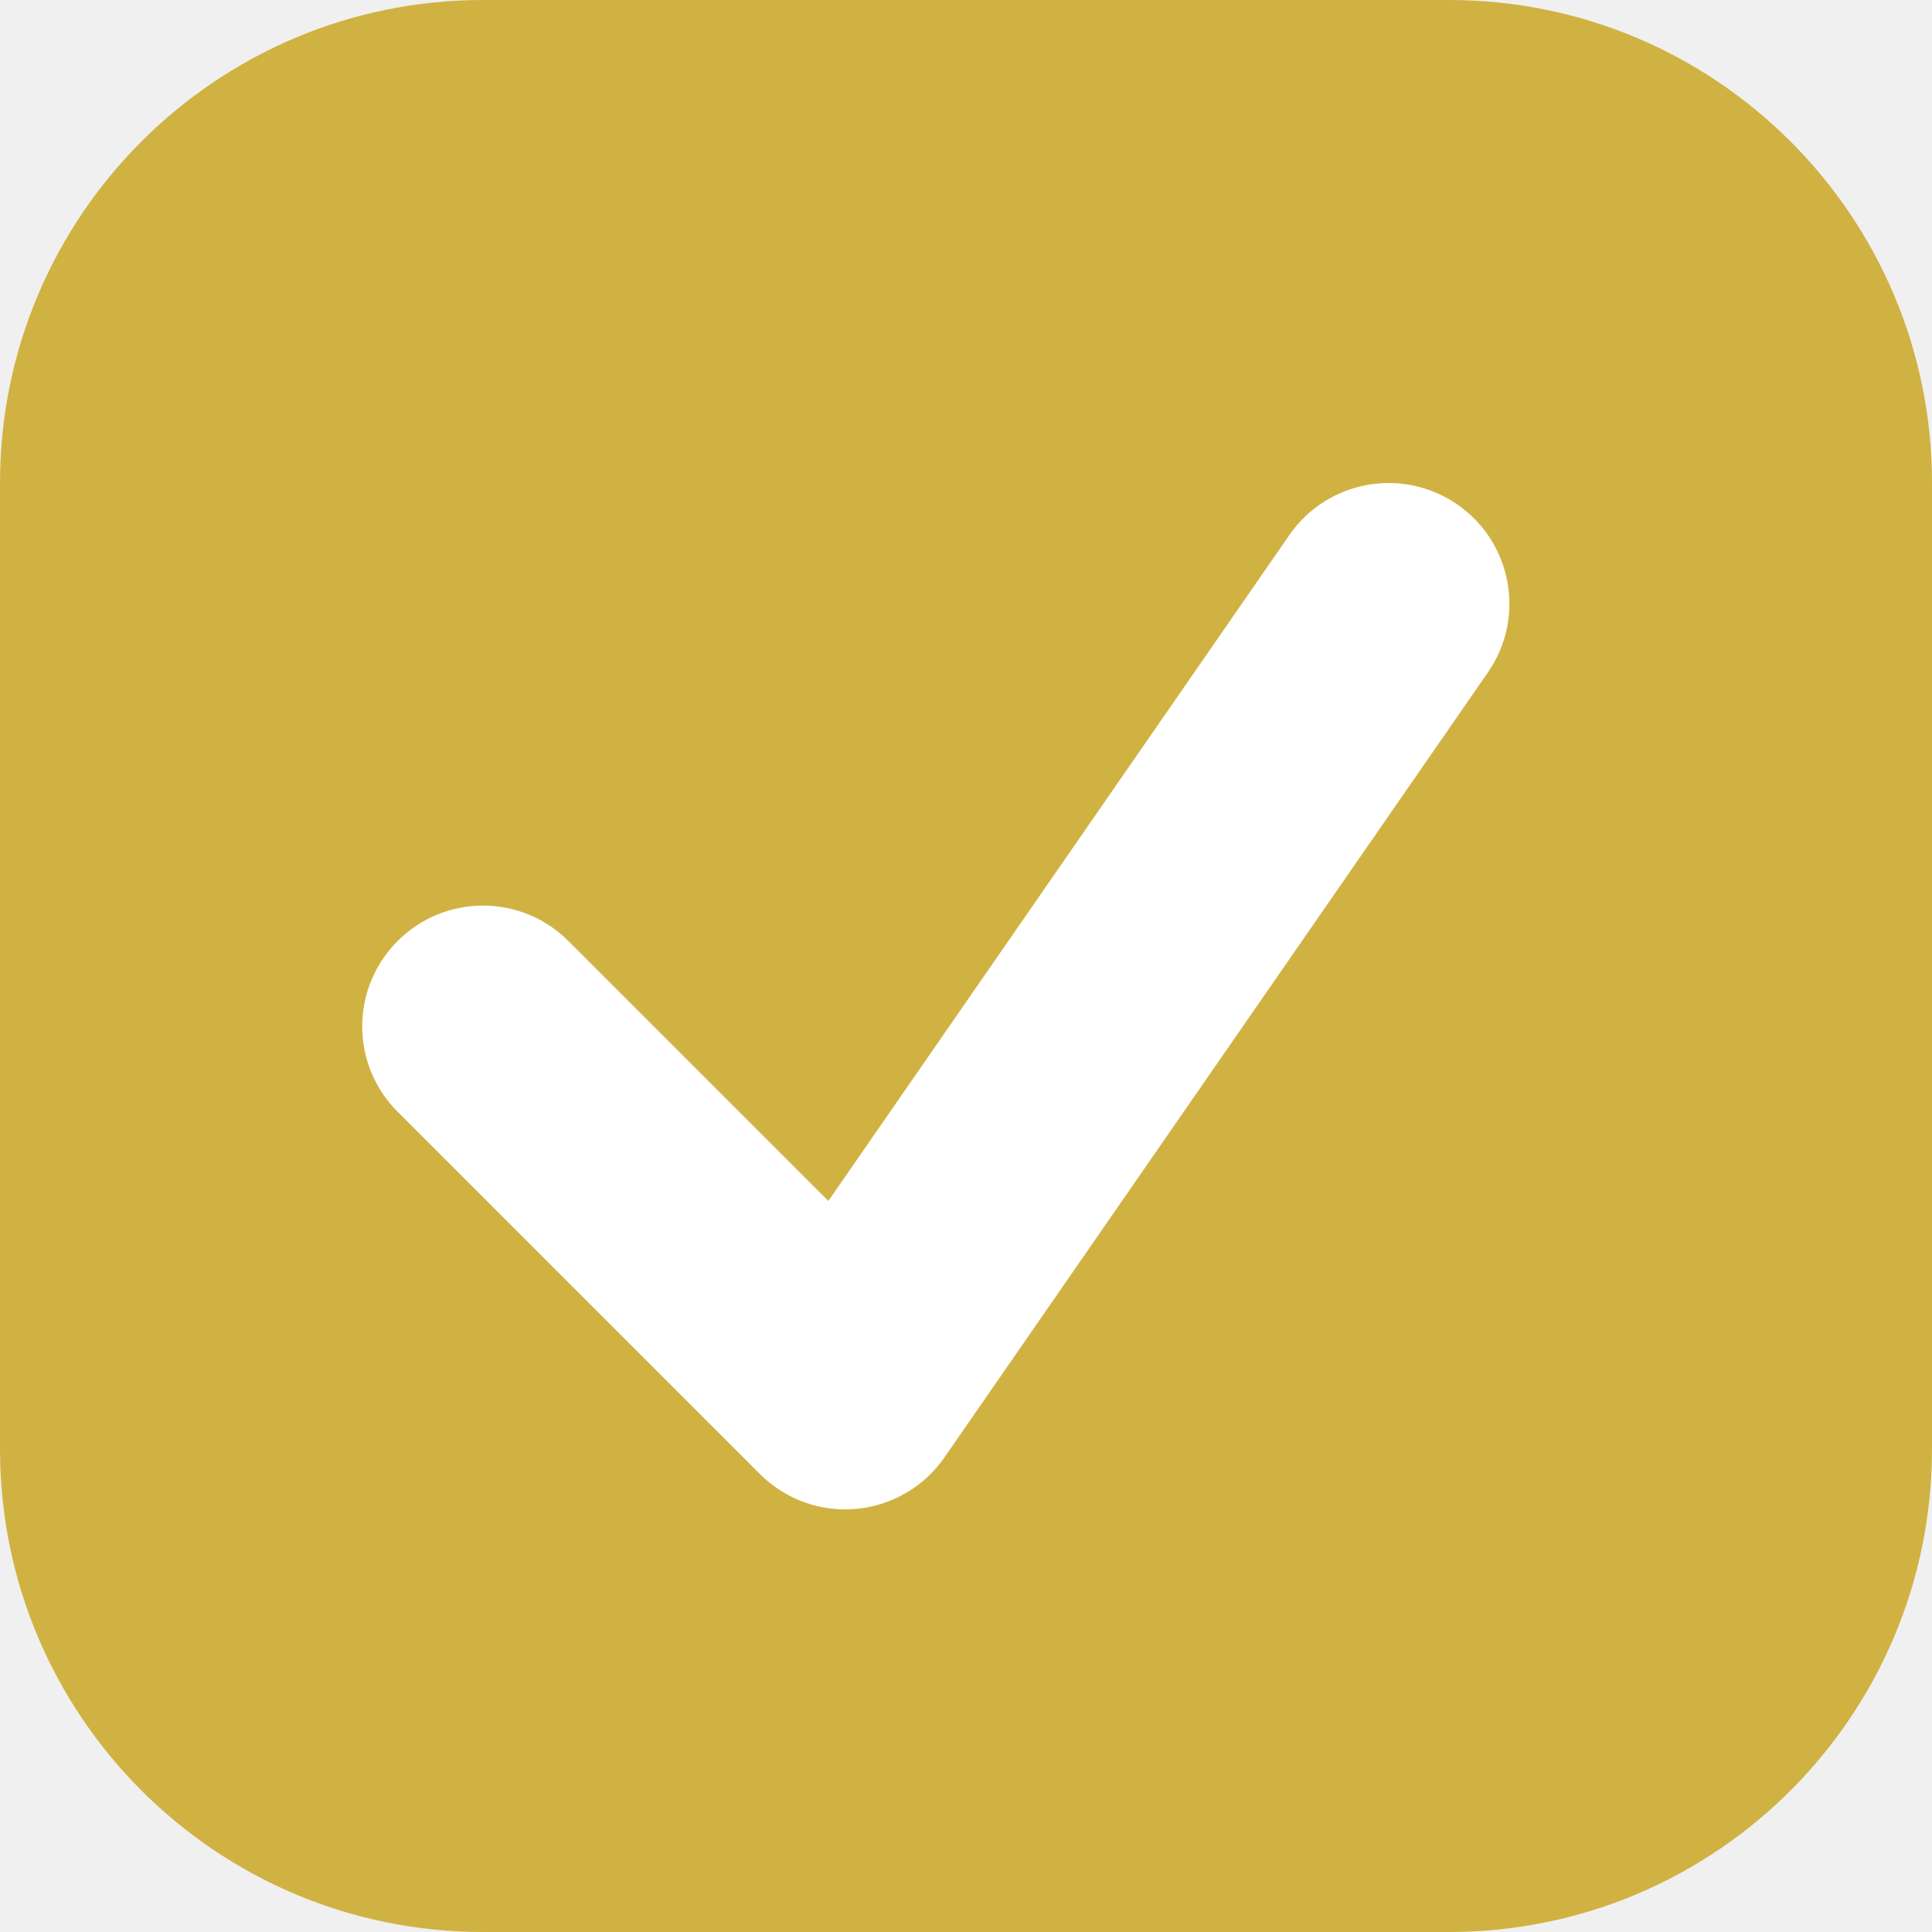
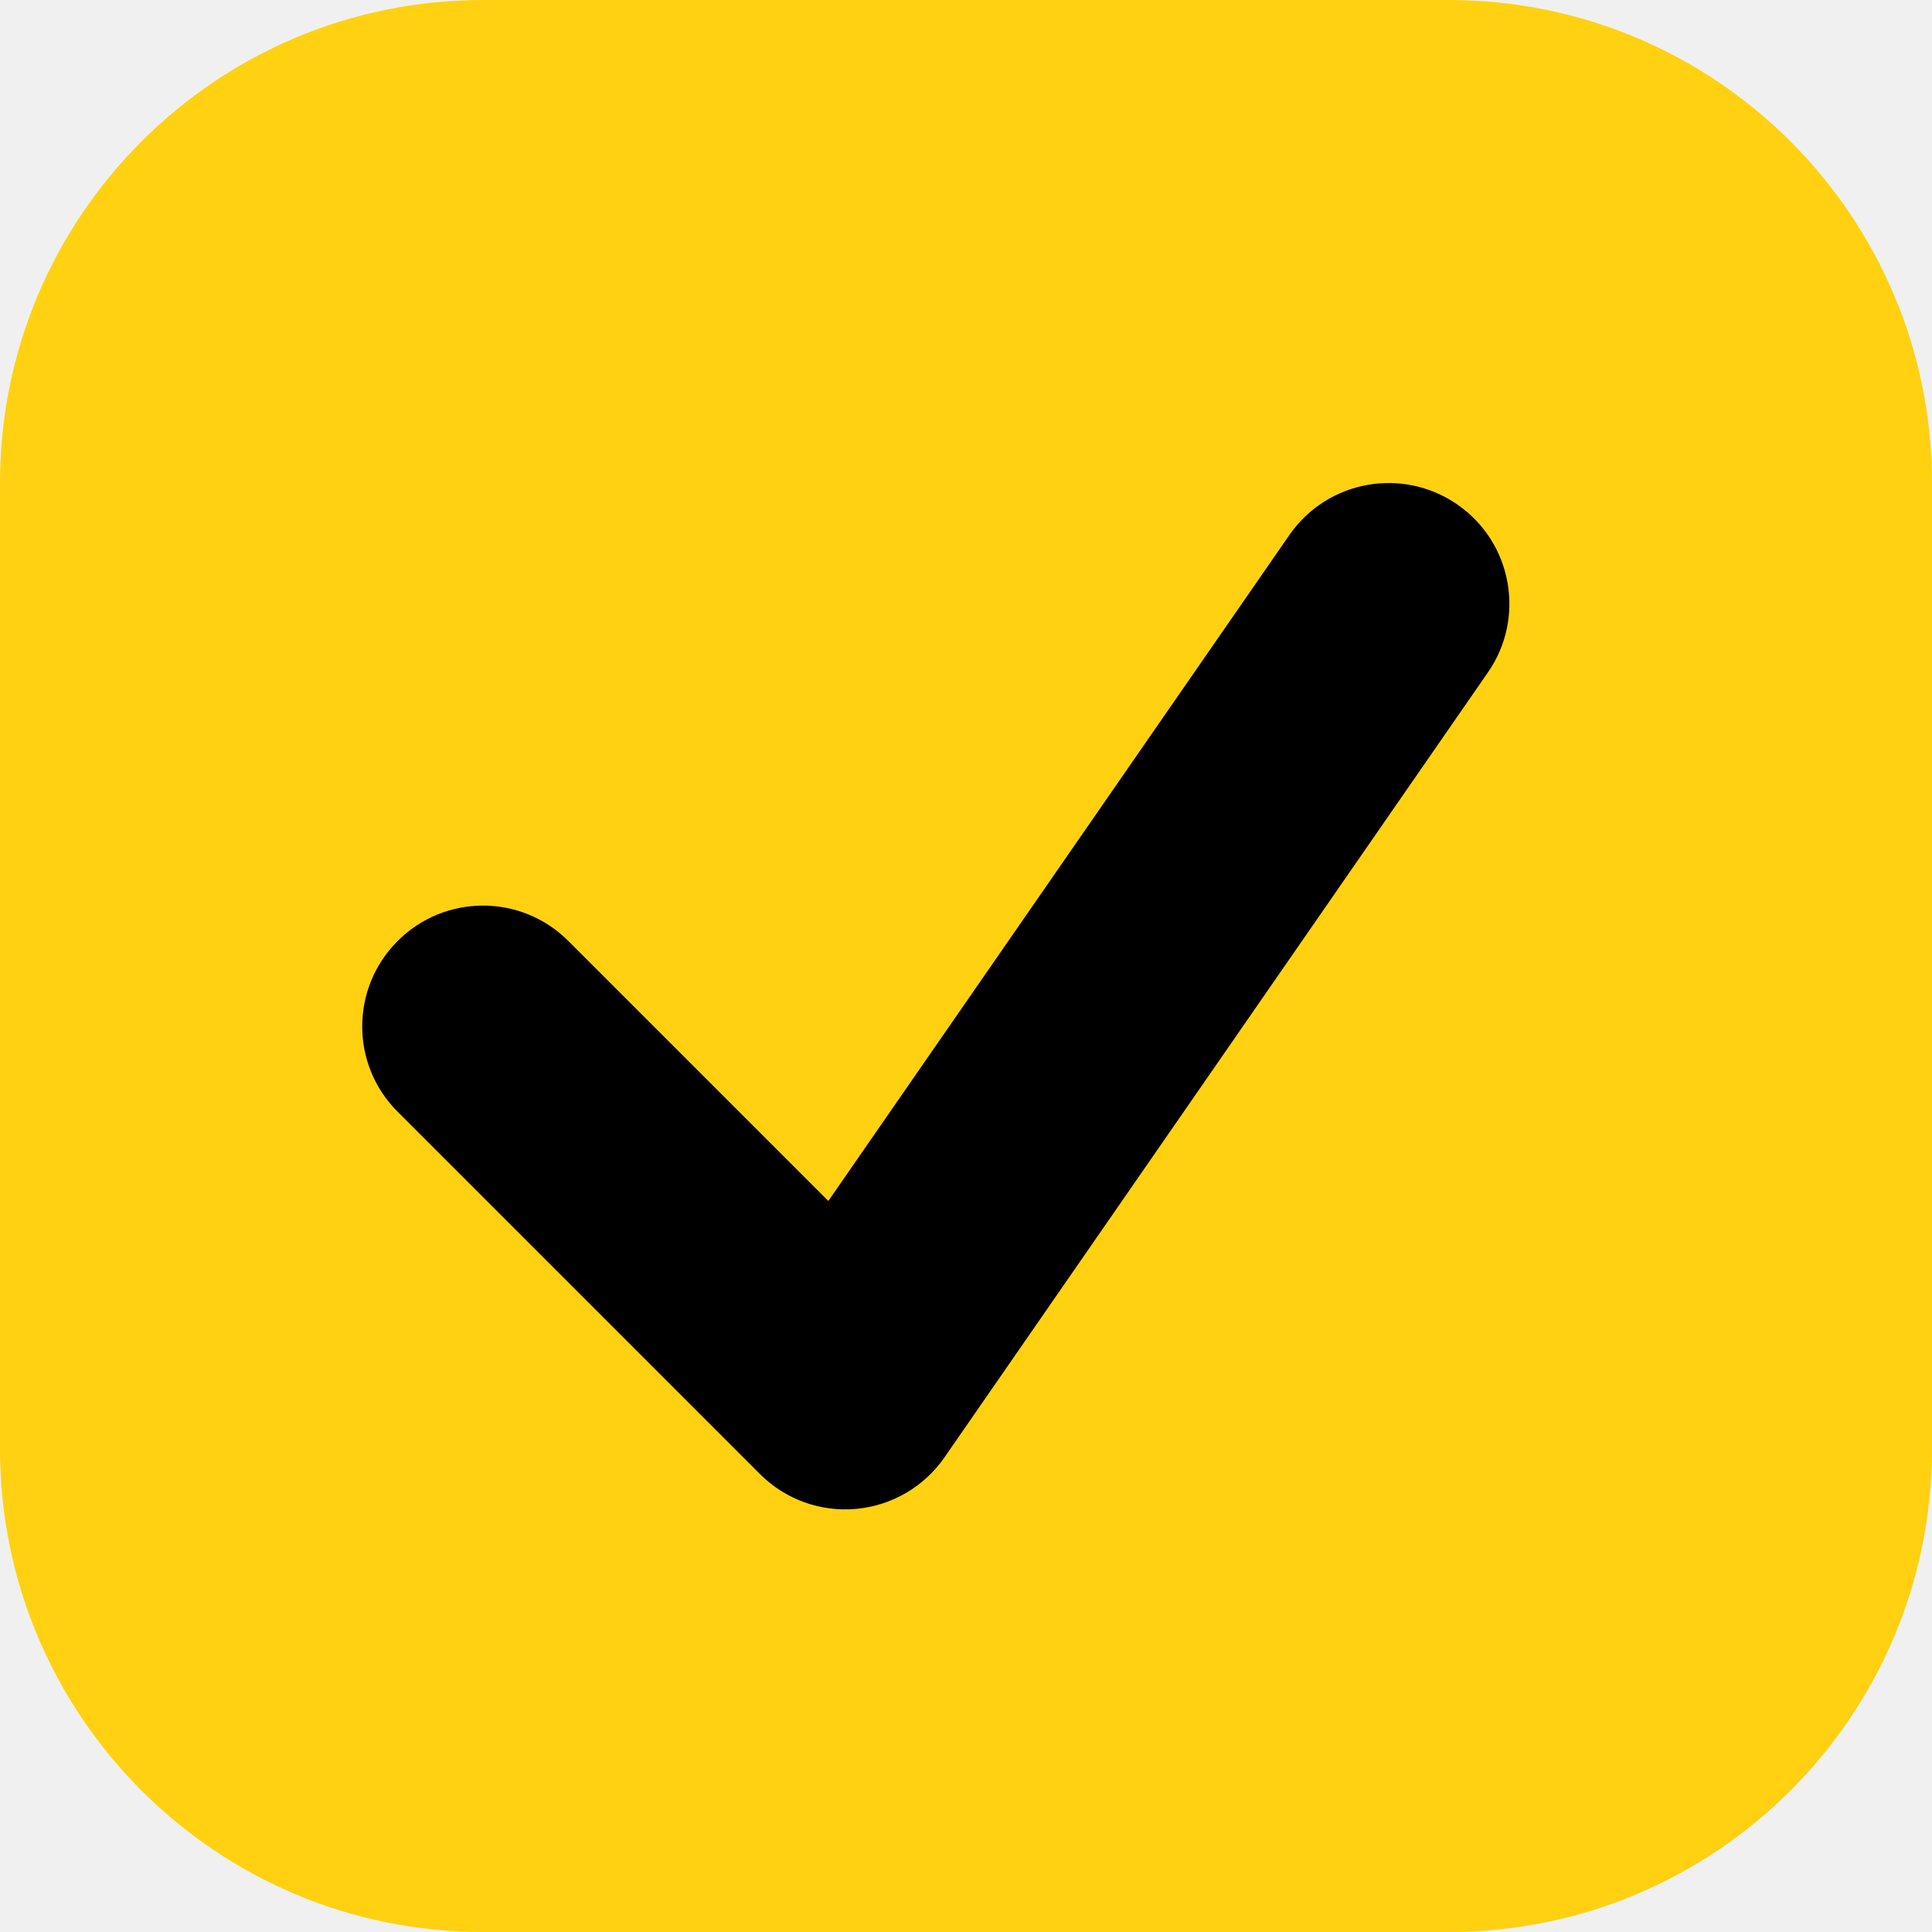
<svg xmlns="http://www.w3.org/2000/svg" width="16" height="16" viewBox="0 0 16 16" fill="none">
-   <rect width="16" height="16" rx="4" fill="#D0B243" style="fill:#D0B243;fill:color(display-p3 0.816 0.698 0.263);fill-opacity:1;" />
-   <path fill-rule="evenodd" clip-rule="evenodd" d="M12.069 4.178C12.523 4.492 12.637 5.115 12.322 5.569L7.822 12.069C7.653 12.313 7.385 12.469 7.09 12.496C6.794 12.523 6.503 12.417 6.293 12.207L3.293 9.207C2.902 8.817 2.902 8.184 3.293 7.793C3.683 7.402 4.317 7.402 4.707 7.793L6.86 9.946L10.678 4.431C10.992 3.977 11.615 3.864 12.069 4.178Z" fill="white" style="fill:white;fill-opacity:1;" />
+   <rect width="16" height="16" rx="4" fill="#FFD111" style="fill:#FFD111;fill:color(display-p3 1 0.82 0.067);fill-opacity:1;" />
+   <path fill-rule="evenodd" clip-rule="evenodd" d="M12.069 4.178C12.523 4.492 12.637 5.115 12.322 5.569L7.822 12.069C7.653 12.313 7.385 12.469 7.09 12.496C6.794 12.523 6.503 12.417 6.293 12.207L3.293 9.207C2.902 8.817 2.902 8.184 3.293 7.793C3.683 7.402 4.317 7.402 4.707 7.793L6.86 9.946L10.678 4.431C10.992 3.977 11.615 3.864 12.069 4.178Z" fill="black" style="fill:black;fill-opacity:1;" />
</svg>
